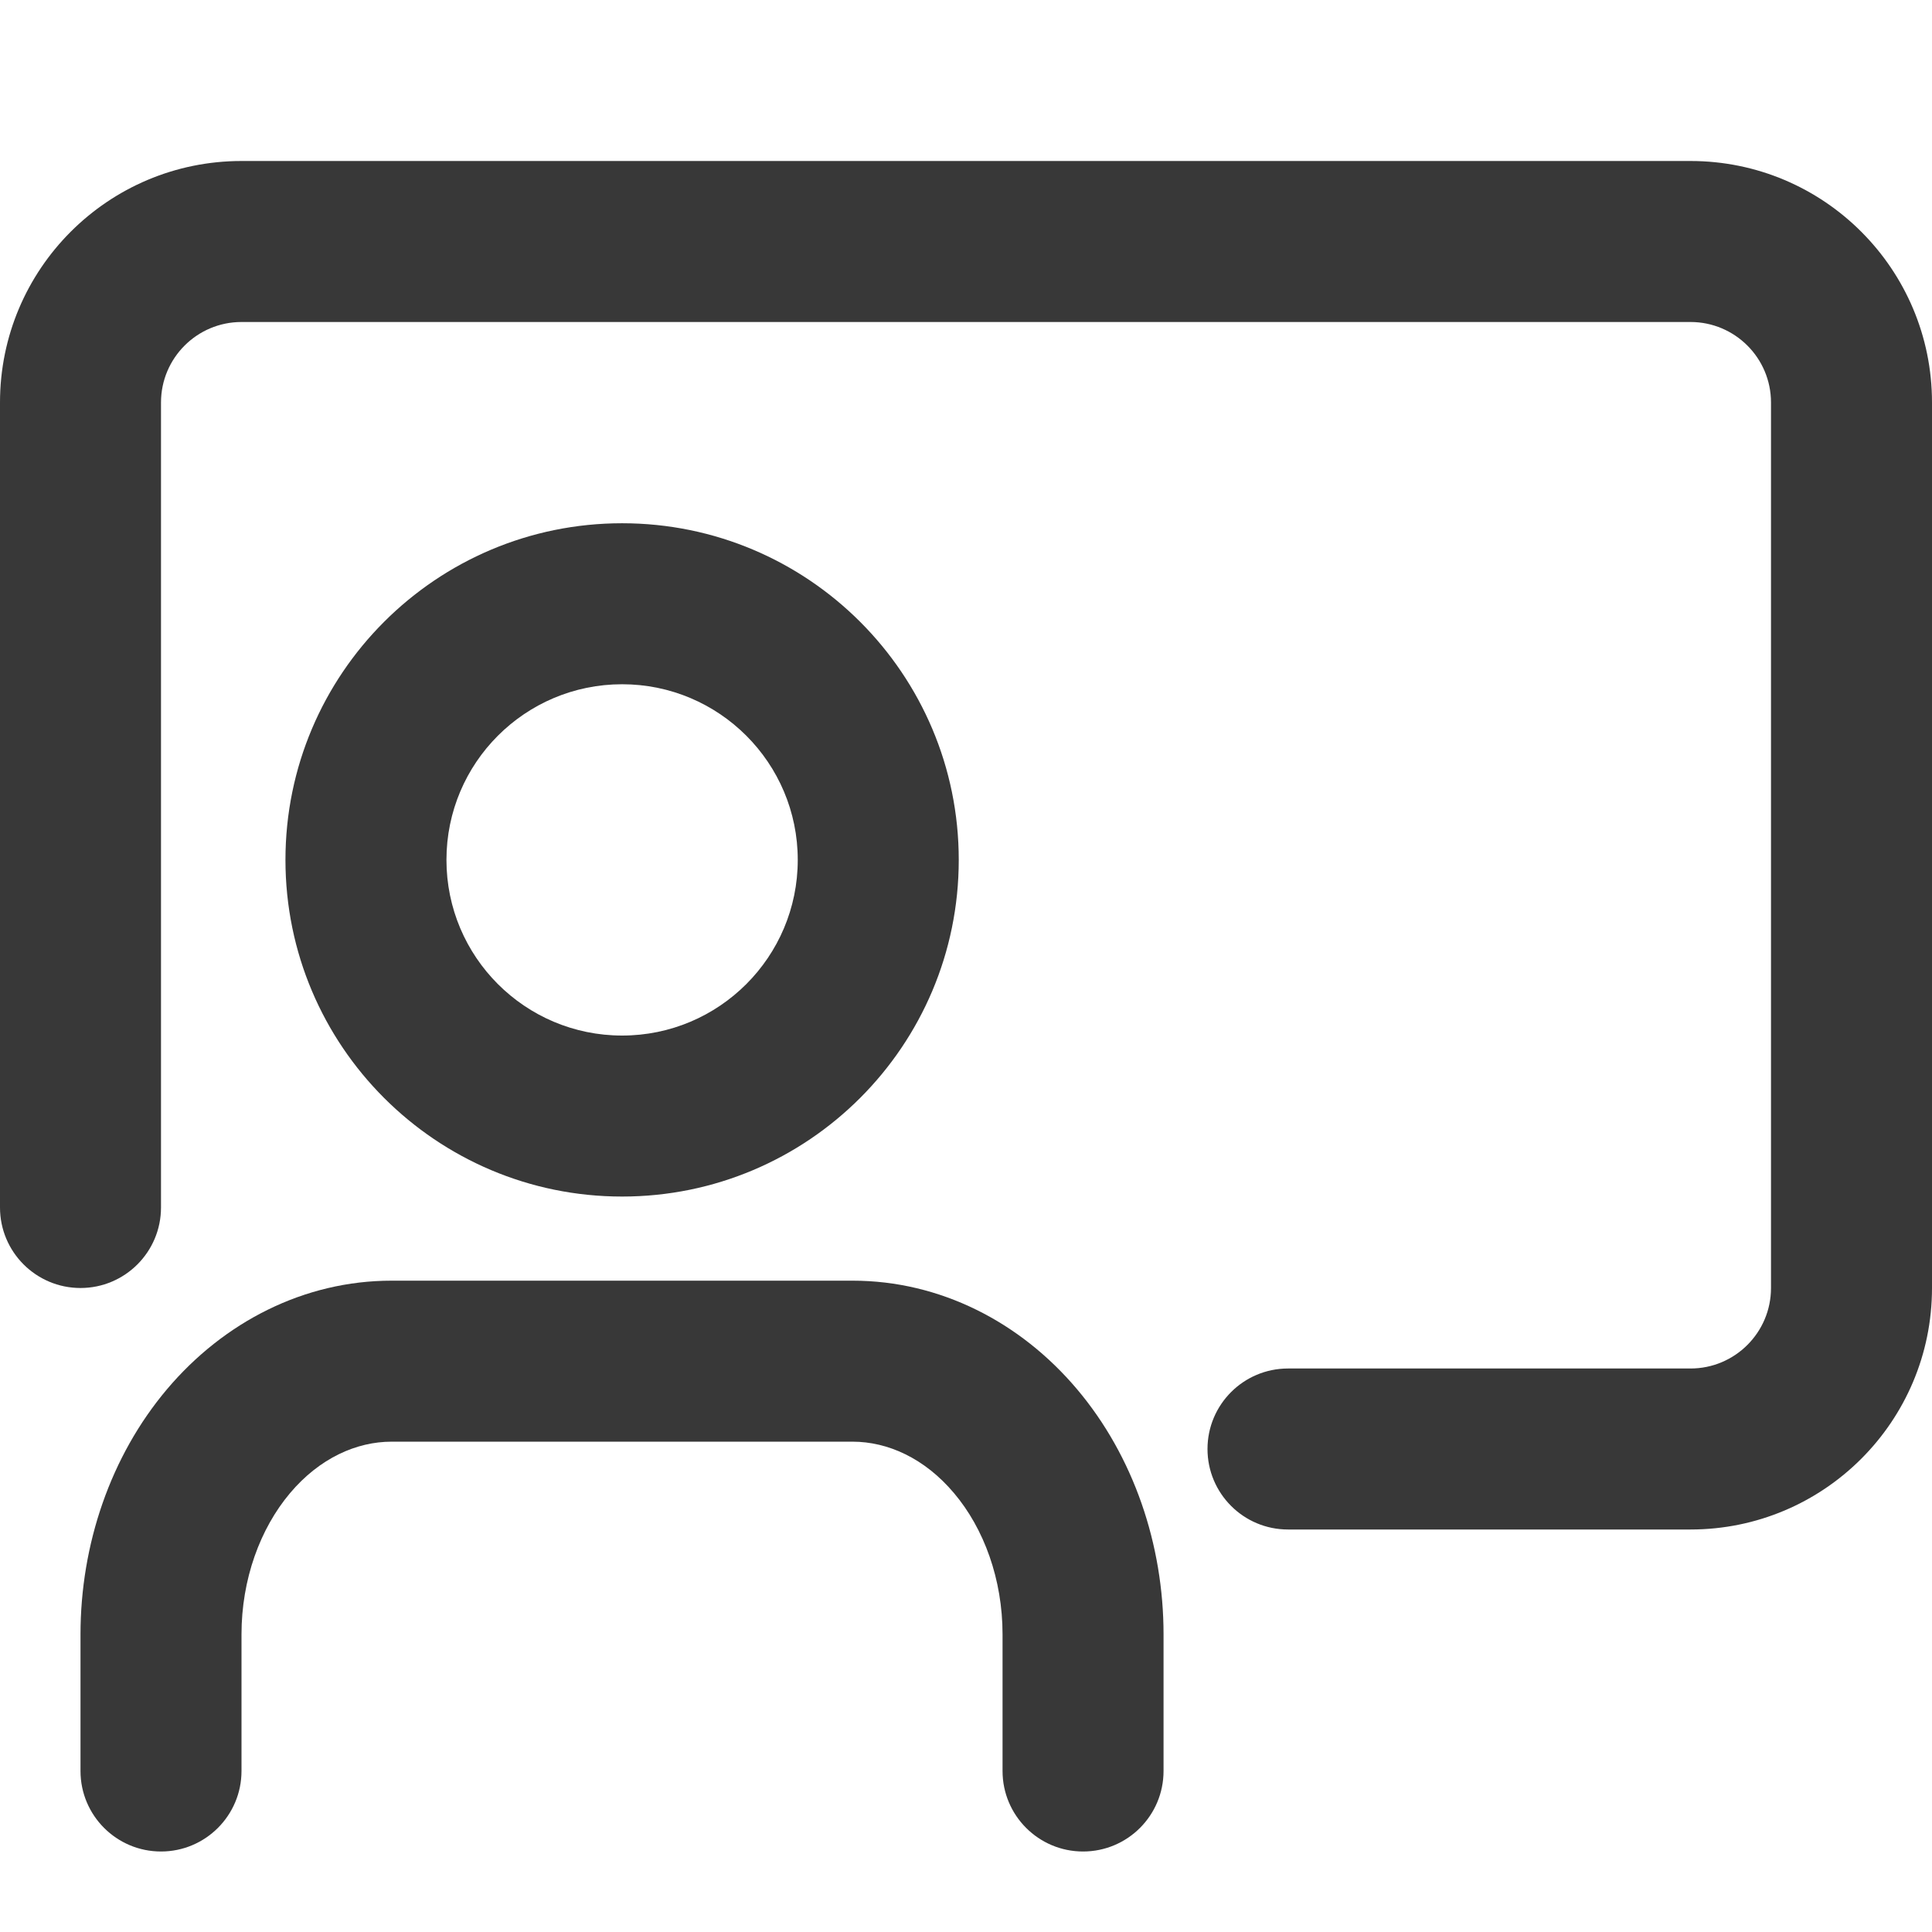
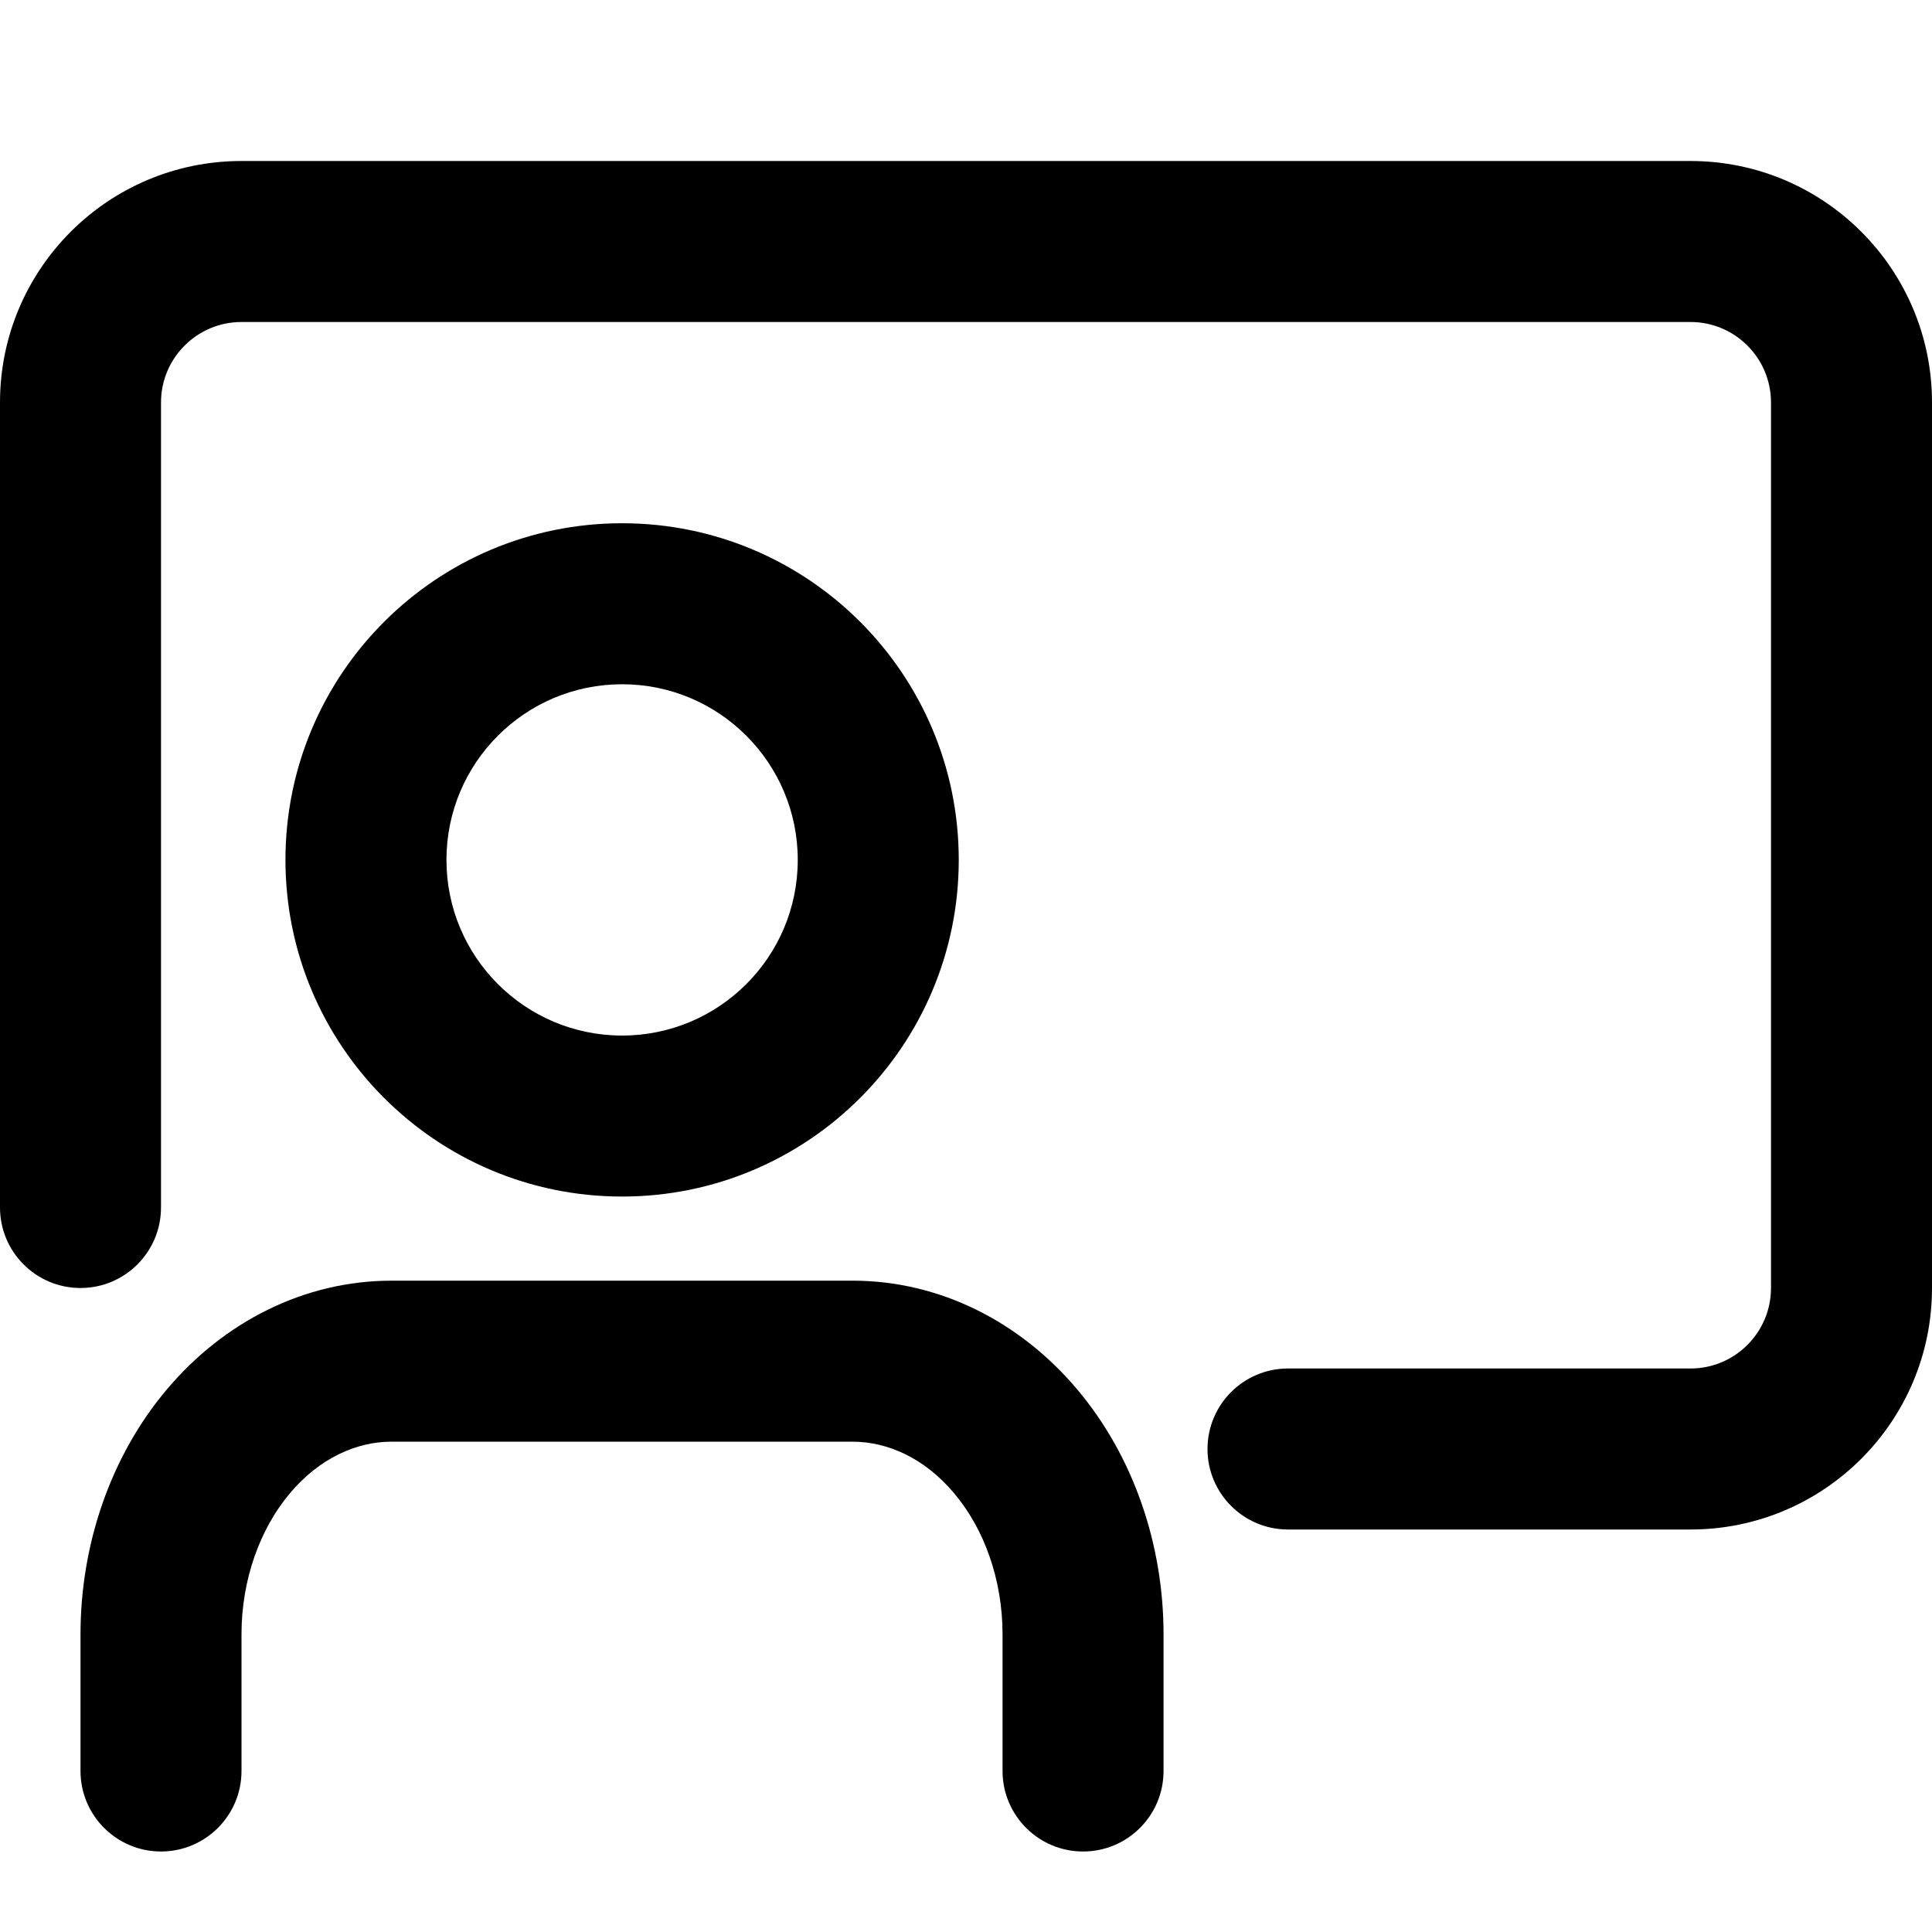
<svg xmlns="http://www.w3.org/2000/svg" width="24" height="24" viewBox="0 0 24 24" fill="none">
-   <path fill-rule="evenodd" clip-rule="evenodd" d="M2.074 17.258C2.781 16.421 3.779 15.909 4.864 15.909H10.591C11.676 15.909 12.674 16.421 13.38 17.258C14.082 18.09 14.454 19.188 14.454 20.303V22C14.454 22.552 14.007 23 13.454 23C12.902 23 12.454 22.552 12.454 22V20.303C12.454 19.619 12.224 18.989 11.851 18.548C11.484 18.112 11.025 17.909 10.591 17.909H4.864C4.43 17.909 3.971 18.112 3.603 18.548C3.231 18.989 3 19.619 3 20.303V22C3 22.552 2.552 23 2 23C1.448 23 1 22.552 1 22V20.303C1 19.188 1.372 18.09 2.074 17.258Z" fill="#383838" />
-   <path fill-rule="evenodd" clip-rule="evenodd" d="M7.728 8.5C6.523 8.5 5.546 9.477 5.546 10.682C5.546 11.887 6.523 12.864 7.728 12.864C8.933 12.864 9.91 11.887 9.91 10.682C9.91 9.477 8.933 8.5 7.728 8.5ZM3.546 10.682C3.546 8.372 5.419 6.5 7.728 6.5C10.038 6.5 11.91 8.372 11.91 10.682C11.91 12.991 10.038 14.864 7.728 14.864C5.419 14.864 3.546 12.991 3.546 10.682Z" fill="#383838" />
-   <path fill-rule="evenodd" clip-rule="evenodd" d="M0 5C0 3.343 1.343 2 3 2H21C22.657 2 24 3.343 24 5V16C24 17.657 22.657 19 21 19H16C15.448 19 15 18.552 15 18C15 17.448 15.448 17 16 17H21C21.552 17 22 16.552 22 16V5C22 4.448 21.552 4 21 4H3C2.448 4 2 4.448 2 5V15C2 15.552 1.552 16 1 16C0.448 16 0 15.552 0 15V5Z" fill="#383838" />
+   <path fill-rule="evenodd" clip-rule="evenodd" d="M2.074 17.258C2.781 16.421 3.779 15.909 4.864 15.909H10.591C11.676 15.909 12.674 16.421 13.38 17.258C14.082 18.09 14.454 19.188 14.454 20.303V22C14.454 22.552 14.007 23 13.454 23C12.902 23 12.454 22.552 12.454 22V20.303C12.454 19.619 12.224 18.989 11.851 18.548C11.484 18.112 11.025 17.909 10.591 17.909H4.864C4.43 17.909 3.971 18.112 3.603 18.548C3.231 18.989 3 19.619 3 20.303V22C3 22.552 2.552 23 2 23C1.448 23 1 22.552 1 22V20.303C1 19.188 1.372 18.09 2.074 17.258Z" fill="currentColor" />
+   <path fill-rule="evenodd" clip-rule="evenodd" d="M7.728 8.5C6.523 8.5 5.546 9.477 5.546 10.682C5.546 11.887 6.523 12.864 7.728 12.864C8.933 12.864 9.91 11.887 9.91 10.682C9.91 9.477 8.933 8.5 7.728 8.5ZM3.546 10.682C3.546 8.372 5.419 6.5 7.728 6.5C10.038 6.5 11.91 8.372 11.91 10.682C11.91 12.991 10.038 14.864 7.728 14.864C5.419 14.864 3.546 12.991 3.546 10.682Z" fill="currentColor" />
+   <path fill-rule="evenodd" clip-rule="evenodd" d="M0 5C0 3.343 1.343 2 3 2H21C22.657 2 24 3.343 24 5V16C24 17.657 22.657 19 21 19H16C15.448 19 15 18.552 15 18C15 17.448 15.448 17 16 17H21C21.552 17 22 16.552 22 16V5C22 4.448 21.552 4 21 4H3C2.448 4 2 4.448 2 5V15C2 15.552 1.552 16 1 16C0.448 16 0 15.552 0 15V5Z" fill="currentColor" />
</svg>
